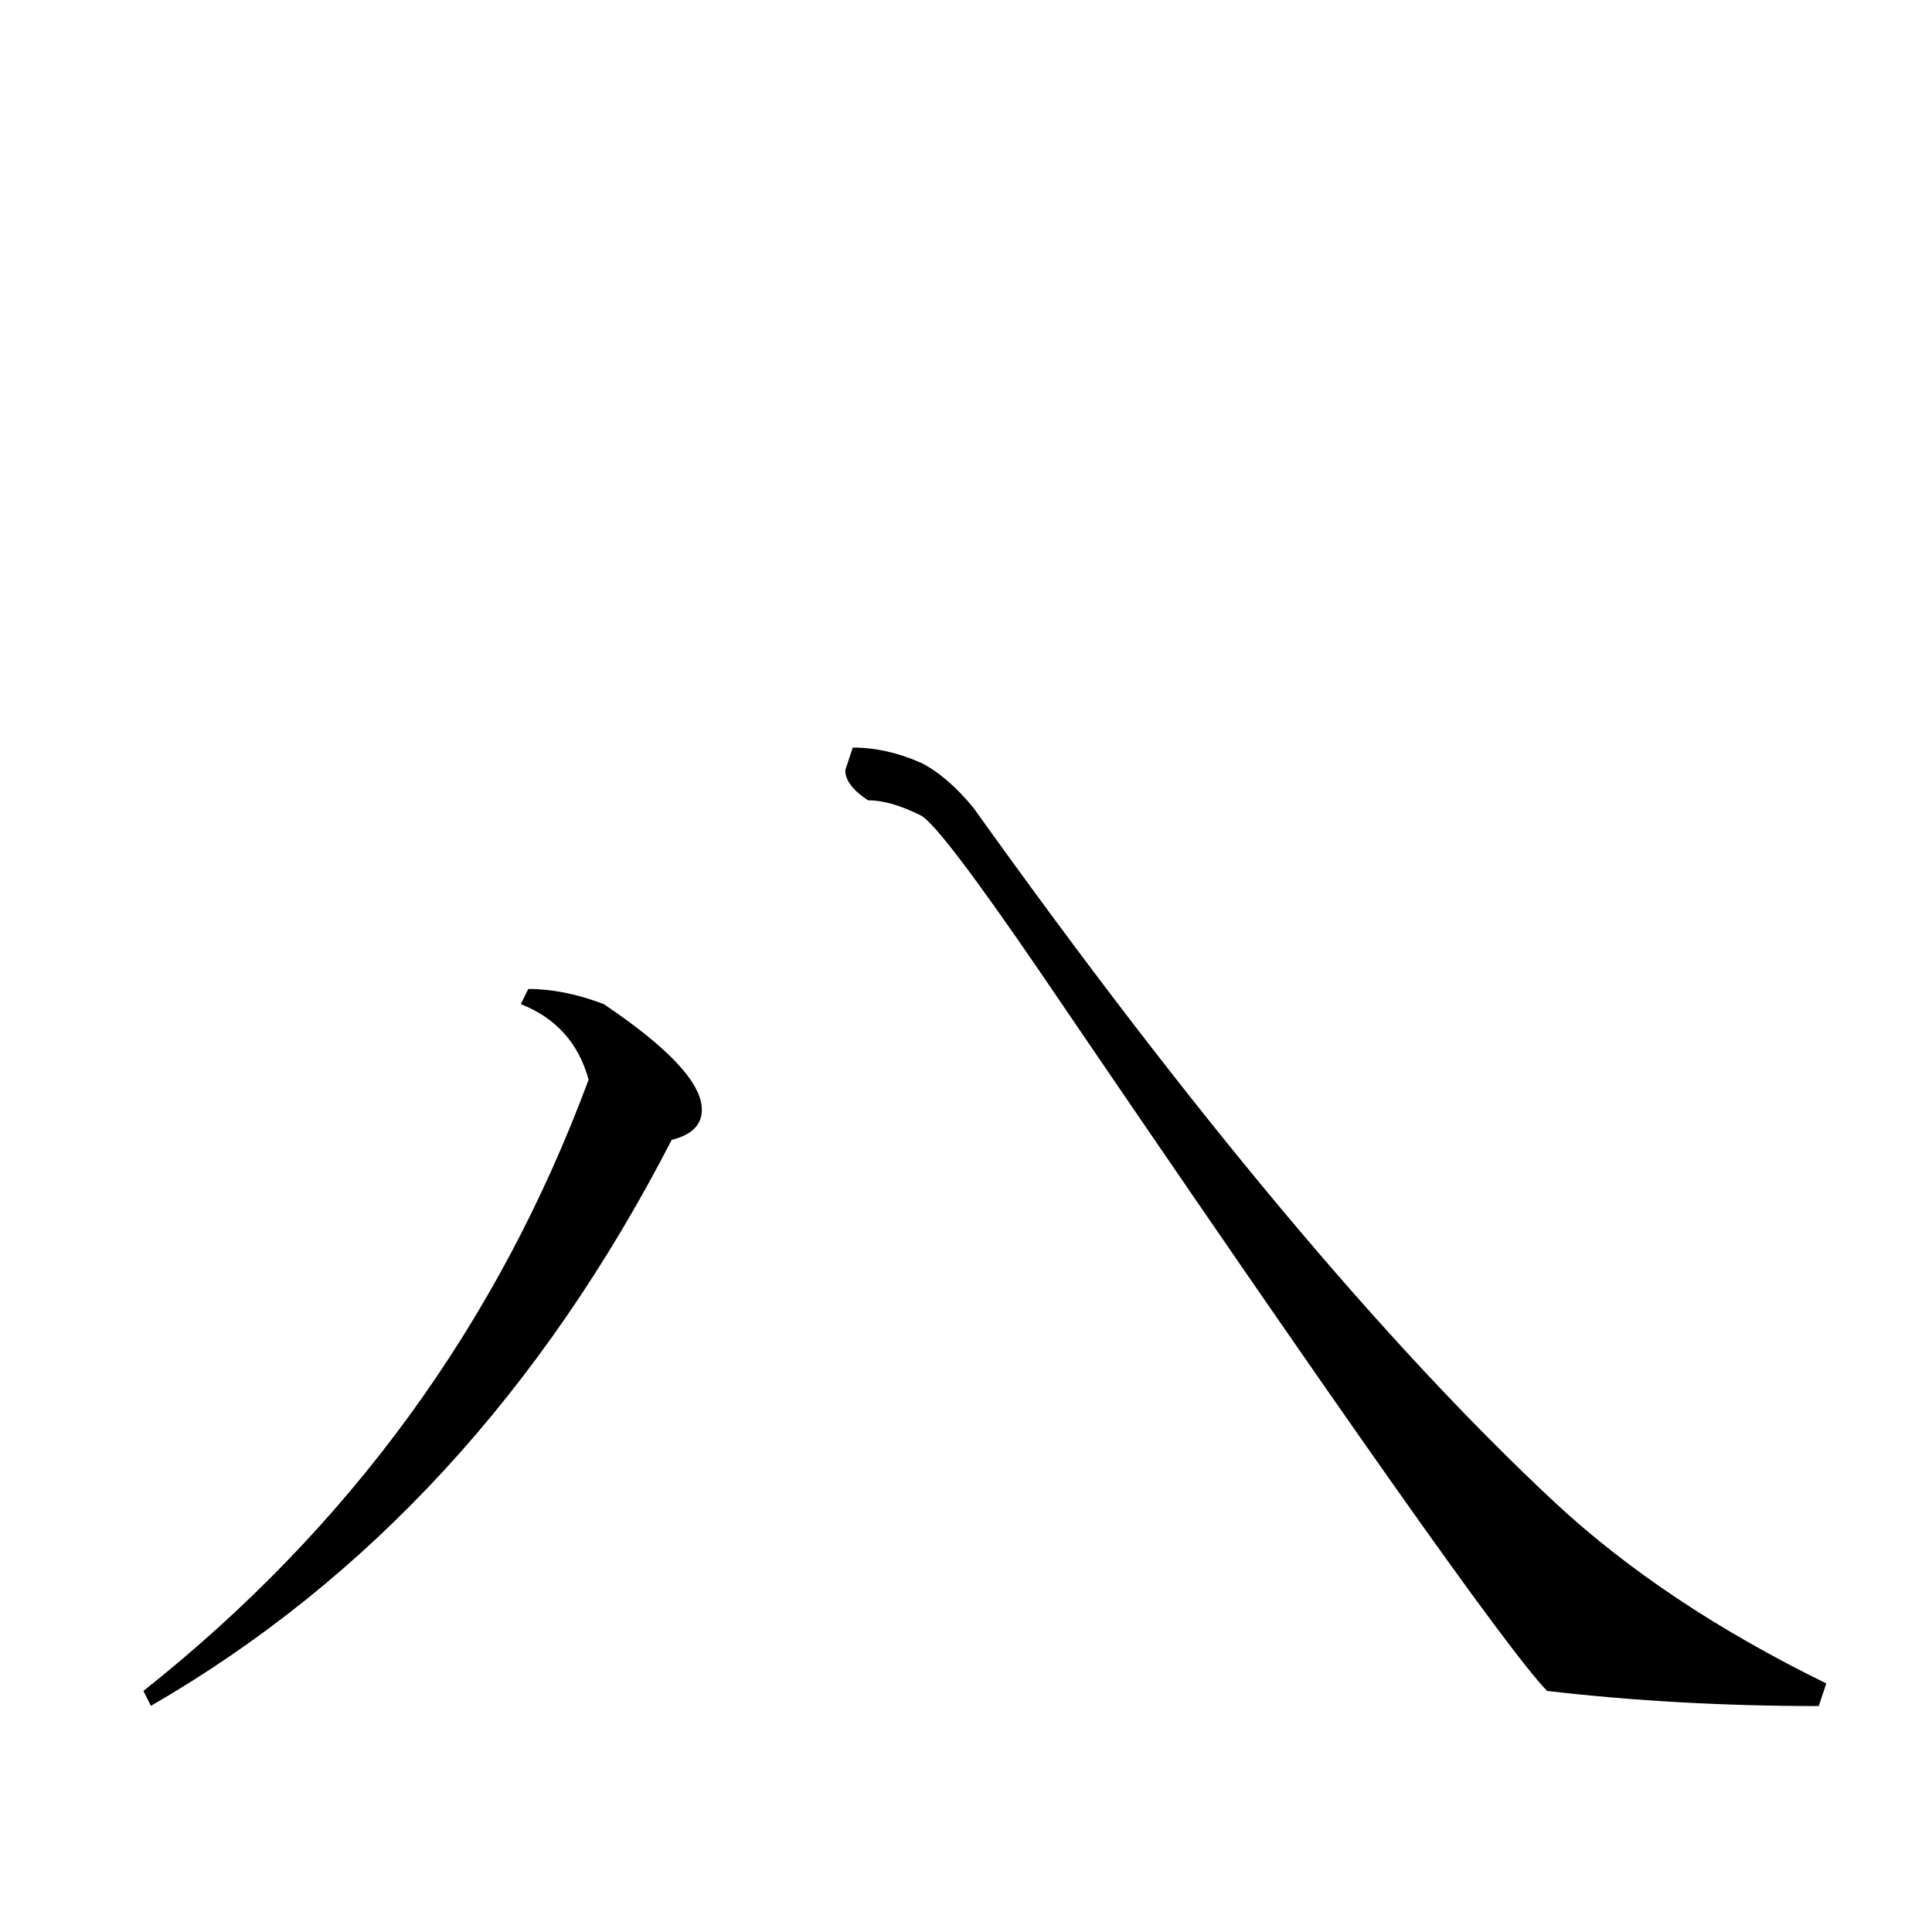
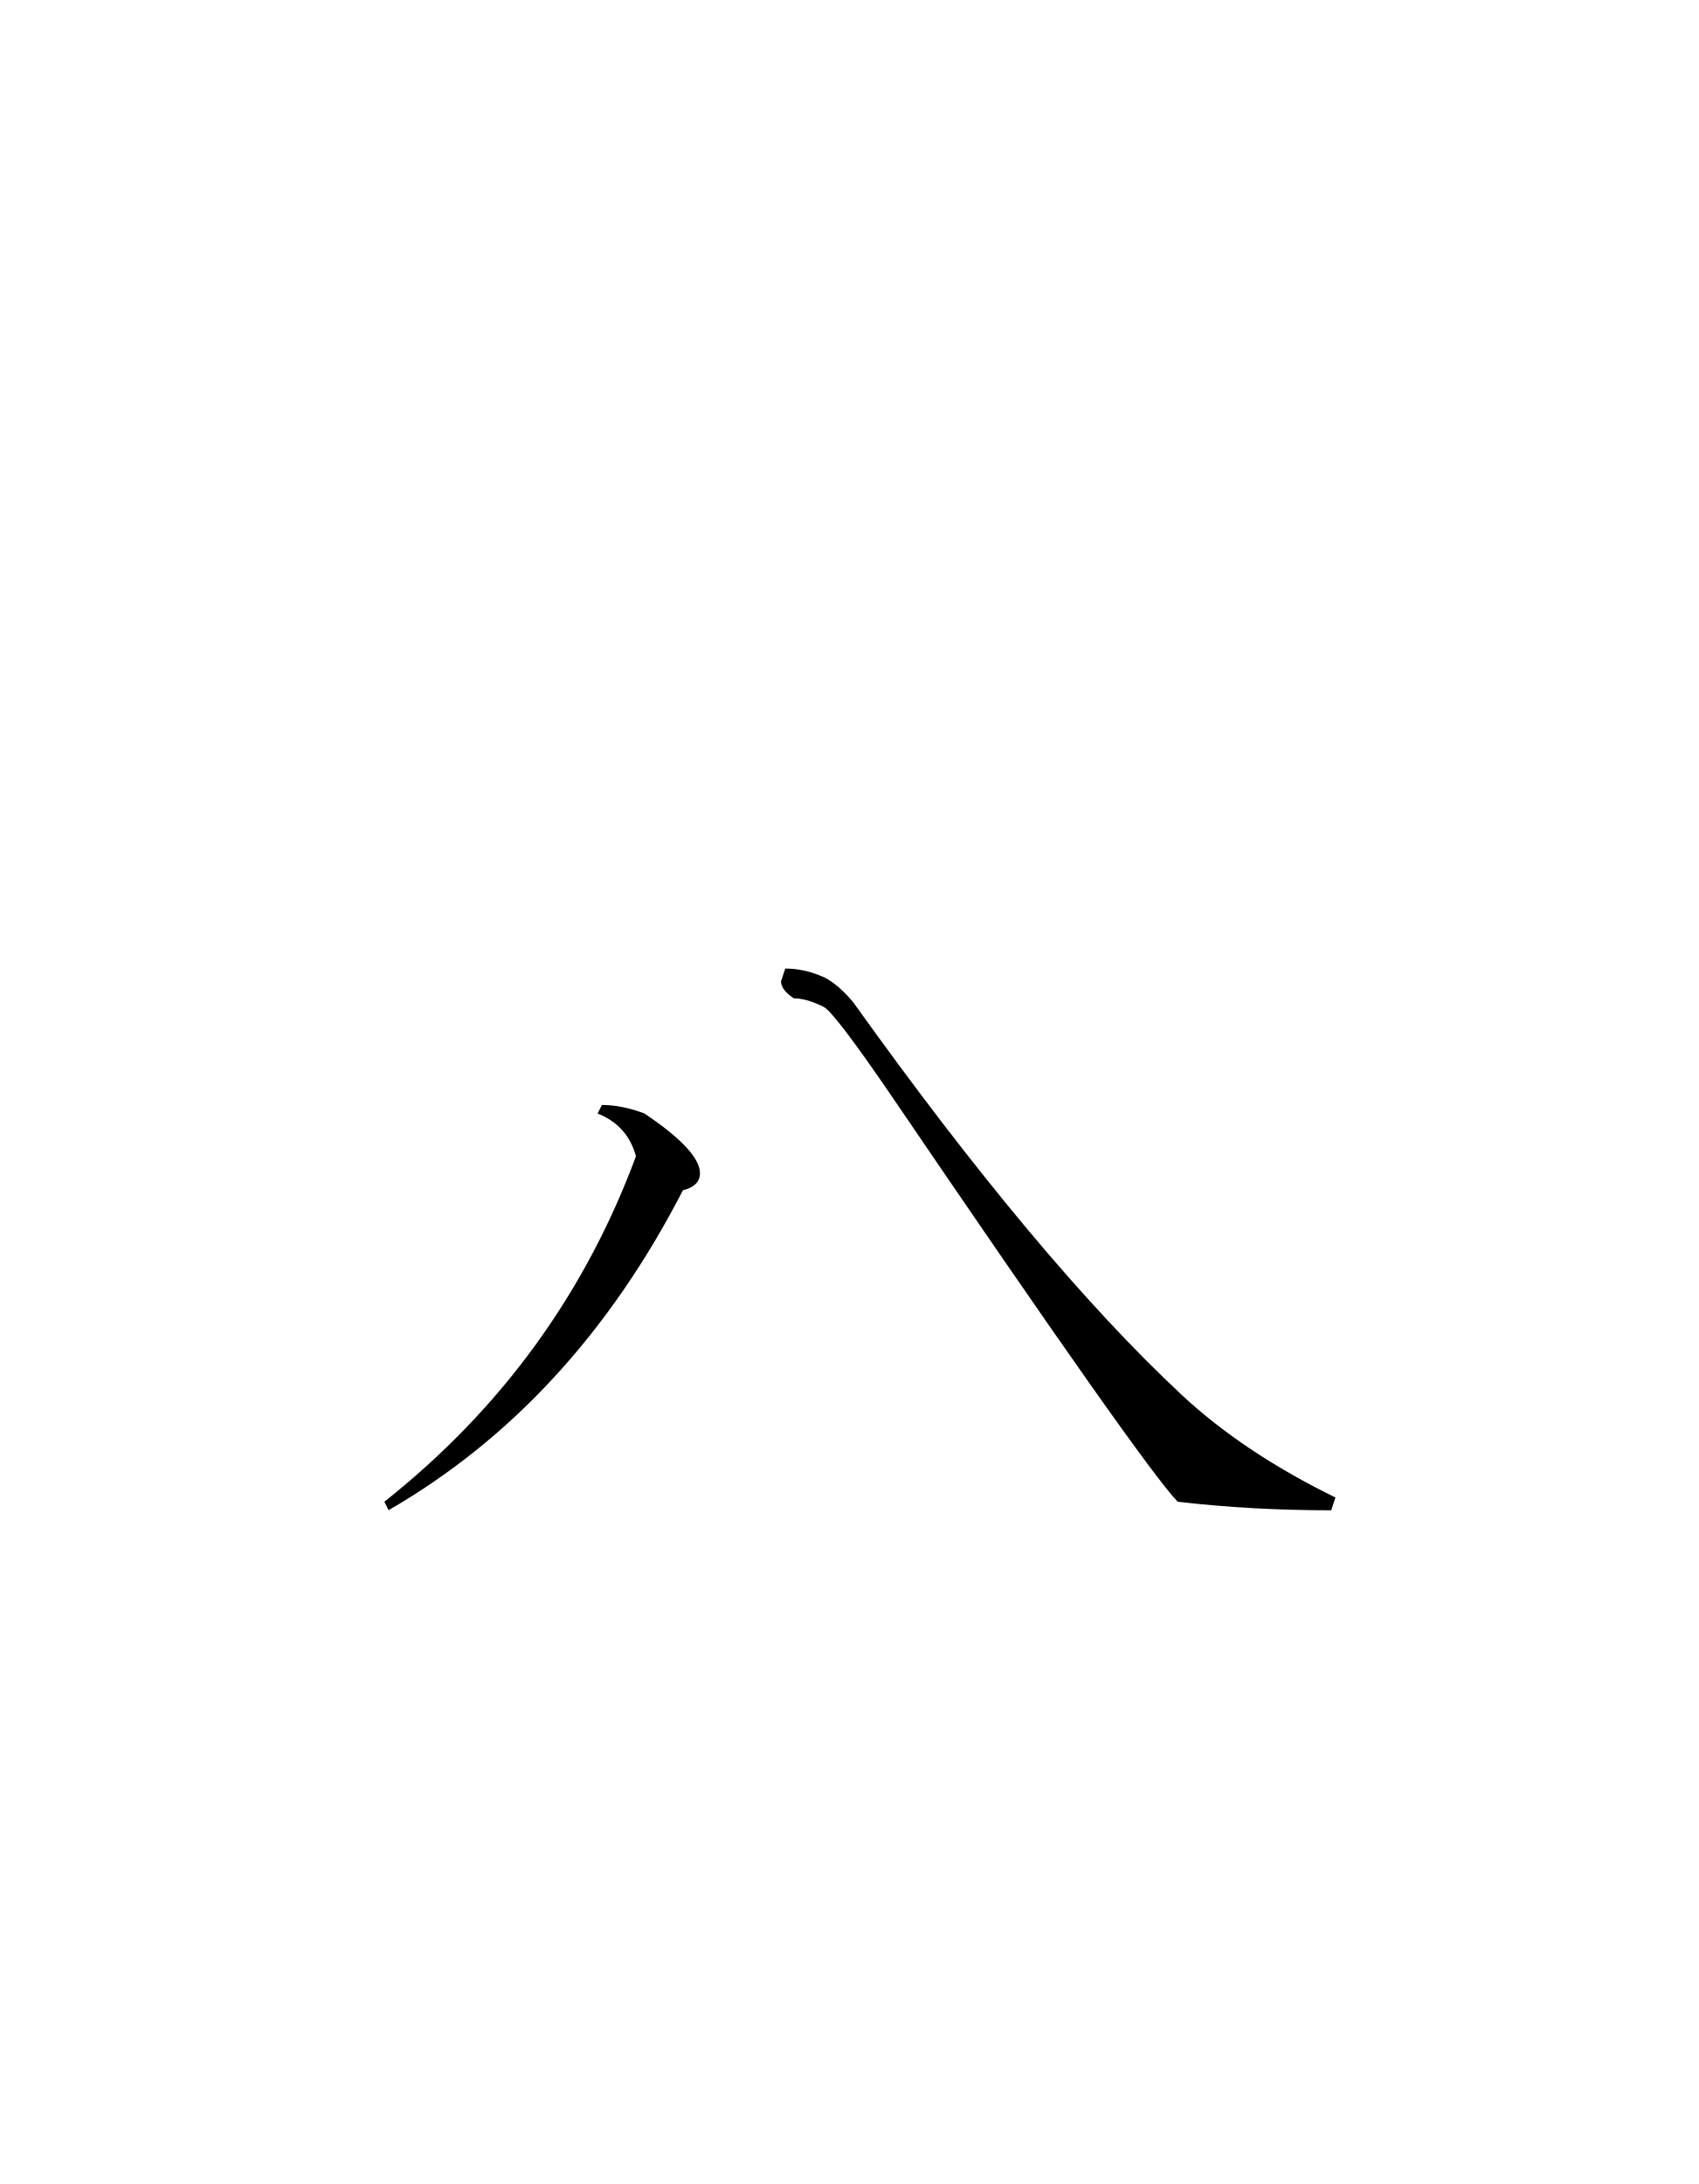
- <svg xmlns="http://www.w3.org/2000/svg" viewBox="-9 -9 18 18" width="18pt" height="18pt" version="1.1">
+ <svg xmlns="http://www.w3.org/2000/svg" viewBox="-14 -18 28 36" width="28pt" height="36pt" version="1.1">
  <path id="hachi" d="m -0.422,-1.895 q 0.246,0.123 0.492,0.422 Q 3.111,2.781 5.484,4.996 q 1.02,0.949 2.531,1.688 l -0.07,0.211 q -1.318,0 -2.531,-0.141 -0.563,-0.58 -4.711,-6.68 -0.949,-1.389 -1.125,-1.477 -0.281,-0.141 -0.492,-0.141 Q -1.125,-1.684 -1.125,-1.824 l 0.07,-0.211 q 0.316,0 0.633,0.141 z M -3.516,1.059 Q -3.656,0.549 -4.148,0.355 l 0.07,-0.141 q 0.334,0 0.703,0.141 0.914,0.615 0.914,0.984 0,0.211 -0.281,0.281 -1.811,3.516 -4.852,5.273 L -7.664,6.754 Q -4.781,4.469 -3.516,1.059 Z" />
</svg>
